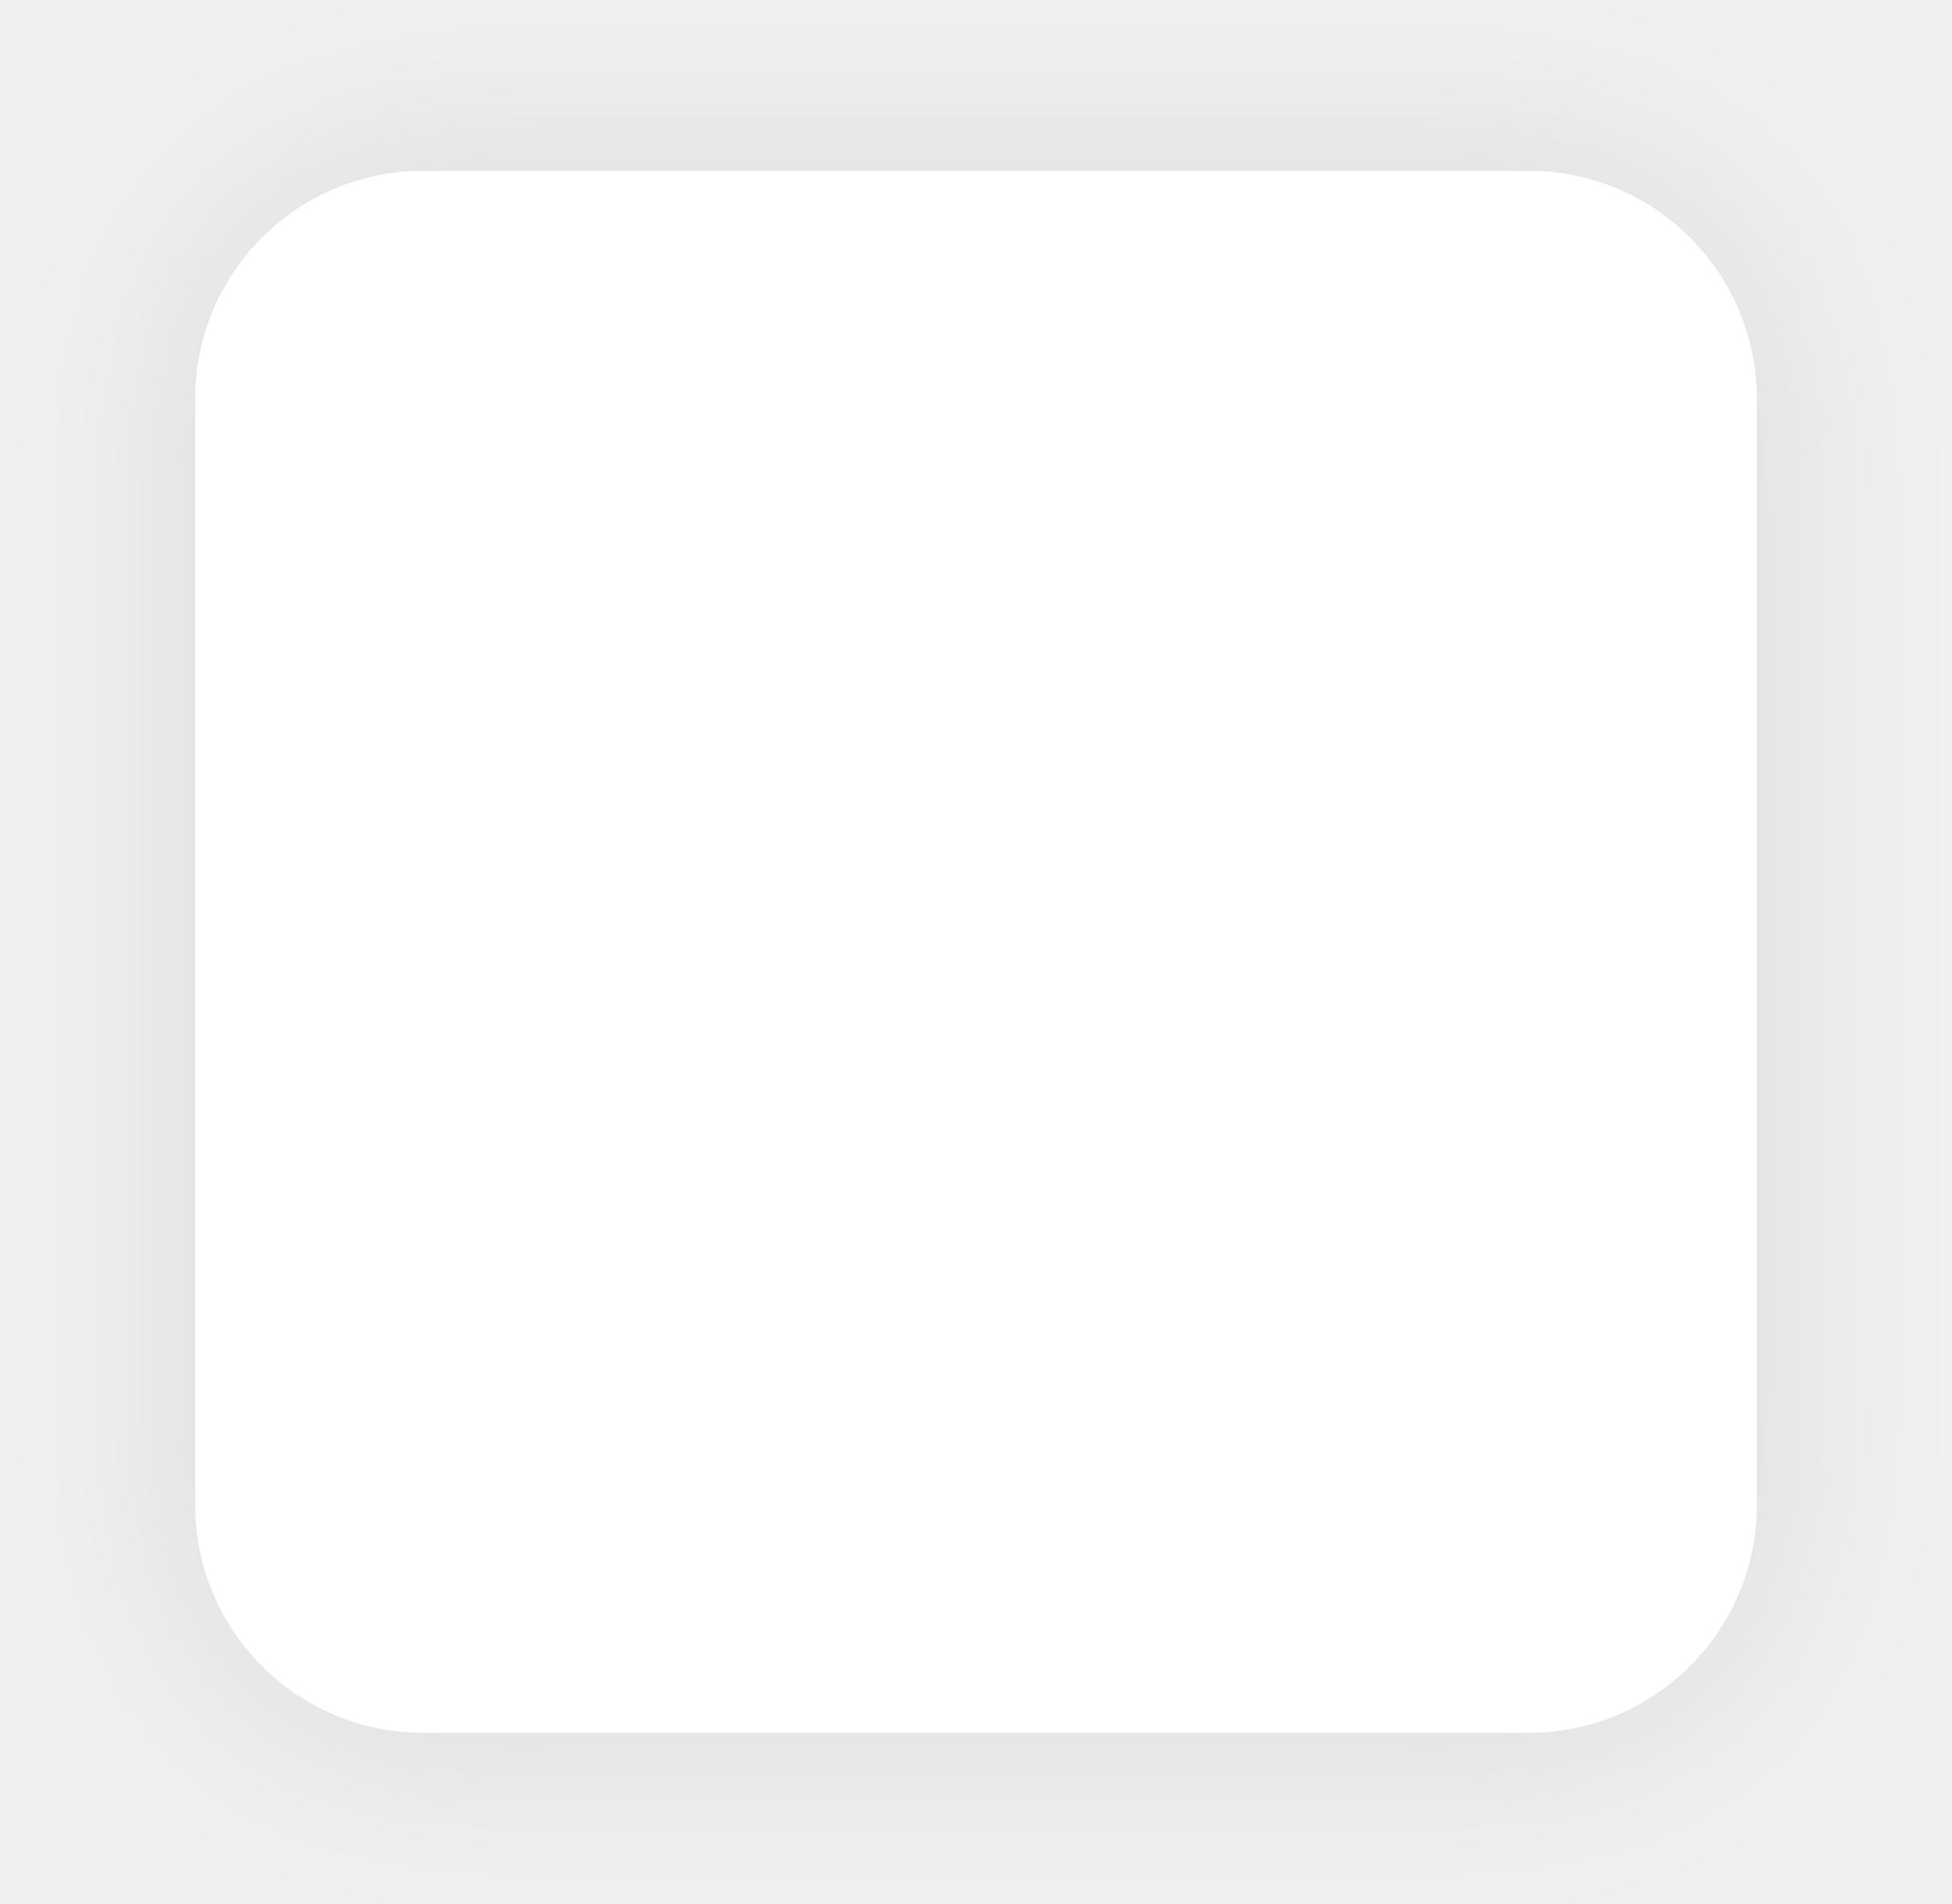
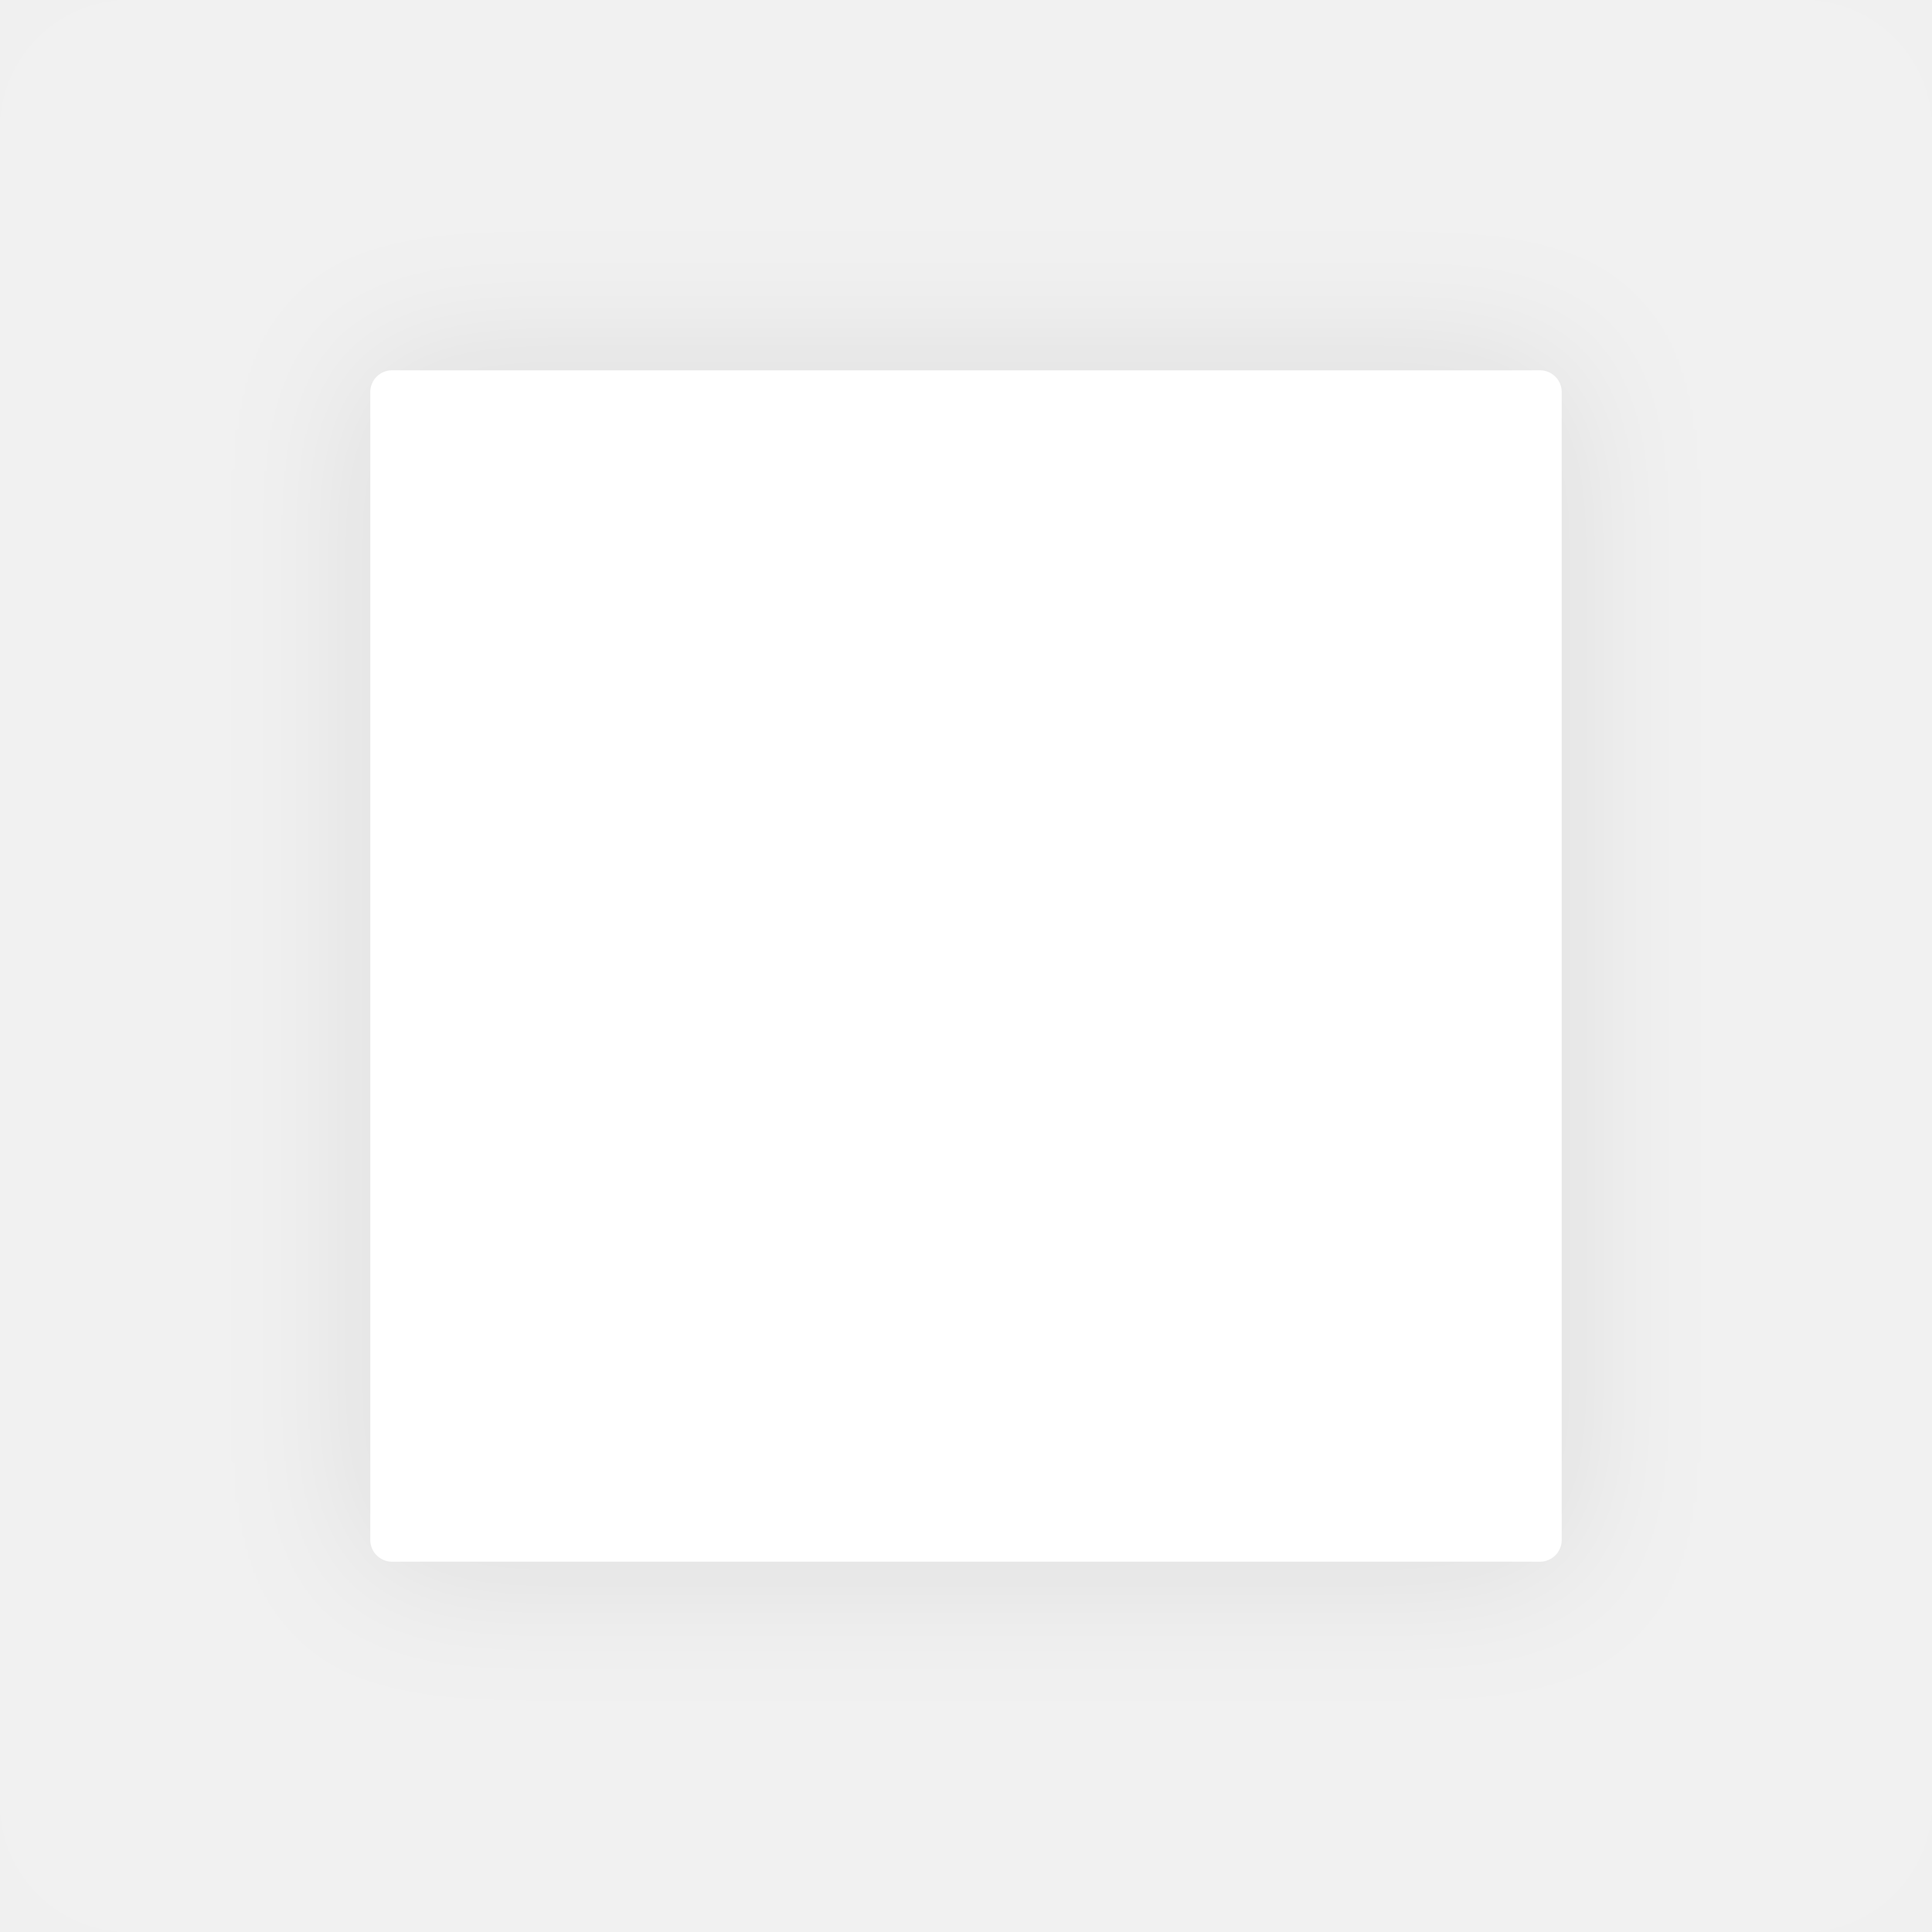
- <svg xmlns="http://www.w3.org/2000/svg" width="480" height="468" fill="none">
-   <g filter="url(#filter0_d)" clip-path="url(#clip0)">
-     <rect x="48" y="42" width="384" height="384" rx="56" fill="#fff" />
+ <svg xmlns="http://www.w3.org/2000/svg" width="480" height="480" fill="none">
+   <rect opacity=".1" width="480" height="480" rx="32" fill="#fff" />
+   <g filter="url(#filter0_d)">
+     <rect x="92" y="92" width="296" height="296" rx="5.396" fill="#fff" />
  </g>
  <defs>
-     <clipPath id="clip0">
-       <path fill="#fff" d="M0 0h480v468H0z" />
-     </clipPath>
-     <filter id="filter0_d" x="0" y="-6" width="480" height="480" filterUnits="userSpaceOnUse" color-interpolation-filters="sRGB">
+     <filter id="filter0_d" x="55" y="55" width="370" height="370" filterUnits="userSpaceOnUse" color-interpolation-filters="sRGB">
      <feFlood flood-opacity="0" result="BackgroundImageFix" />
      <feColorMatrix in="SourceAlpha" values="0 0 0 0 0 0 0 0 0 0 0 0 0 0 0 0 0 0 127 0" />
      <feOffset />
-       <feGaussianBlur stdDeviation="24" />
+       <feGaussianBlur stdDeviation="18.5" />
      <feColorMatrix values="0 0 0 0 0 0 0 0 0 0 0 0 0 0 0 0 0 0 0.09 0" />
      <feBlend in2="BackgroundImageFix" result="effect1_dropShadow" />
      <feBlend in="SourceGraphic" in2="effect1_dropShadow" result="shape" />
    </filter>
  </defs>
</svg>
